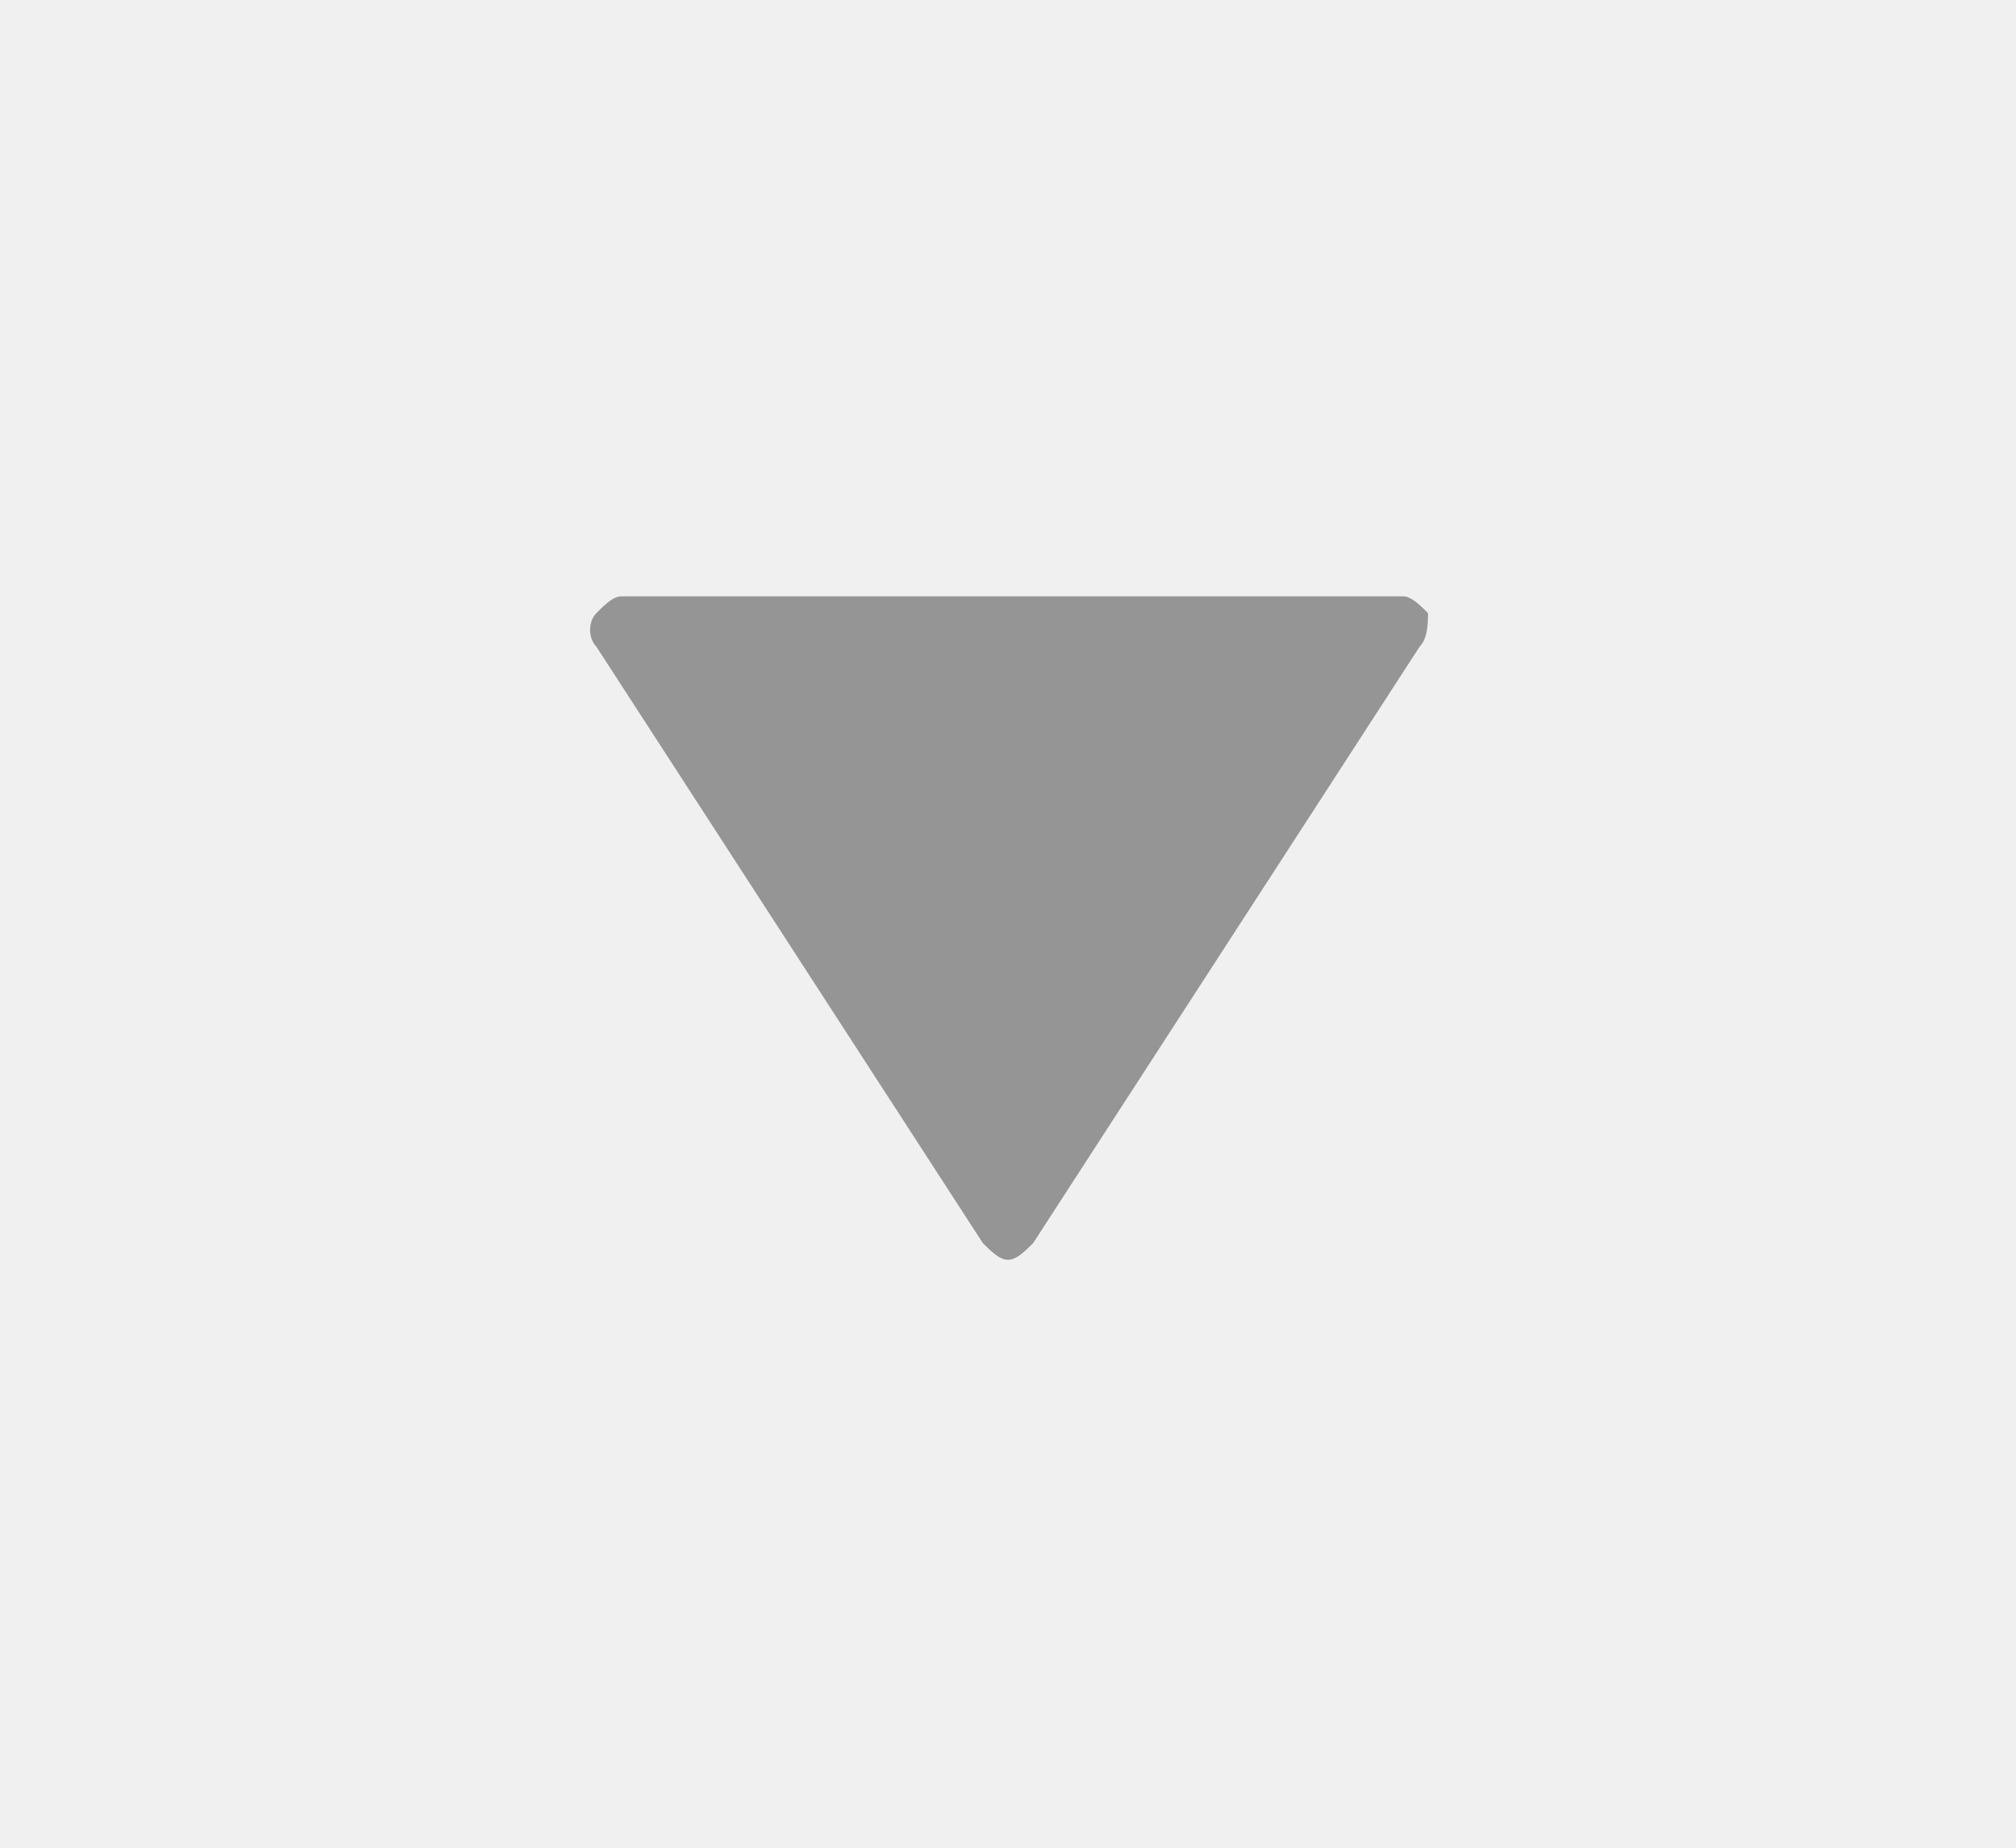
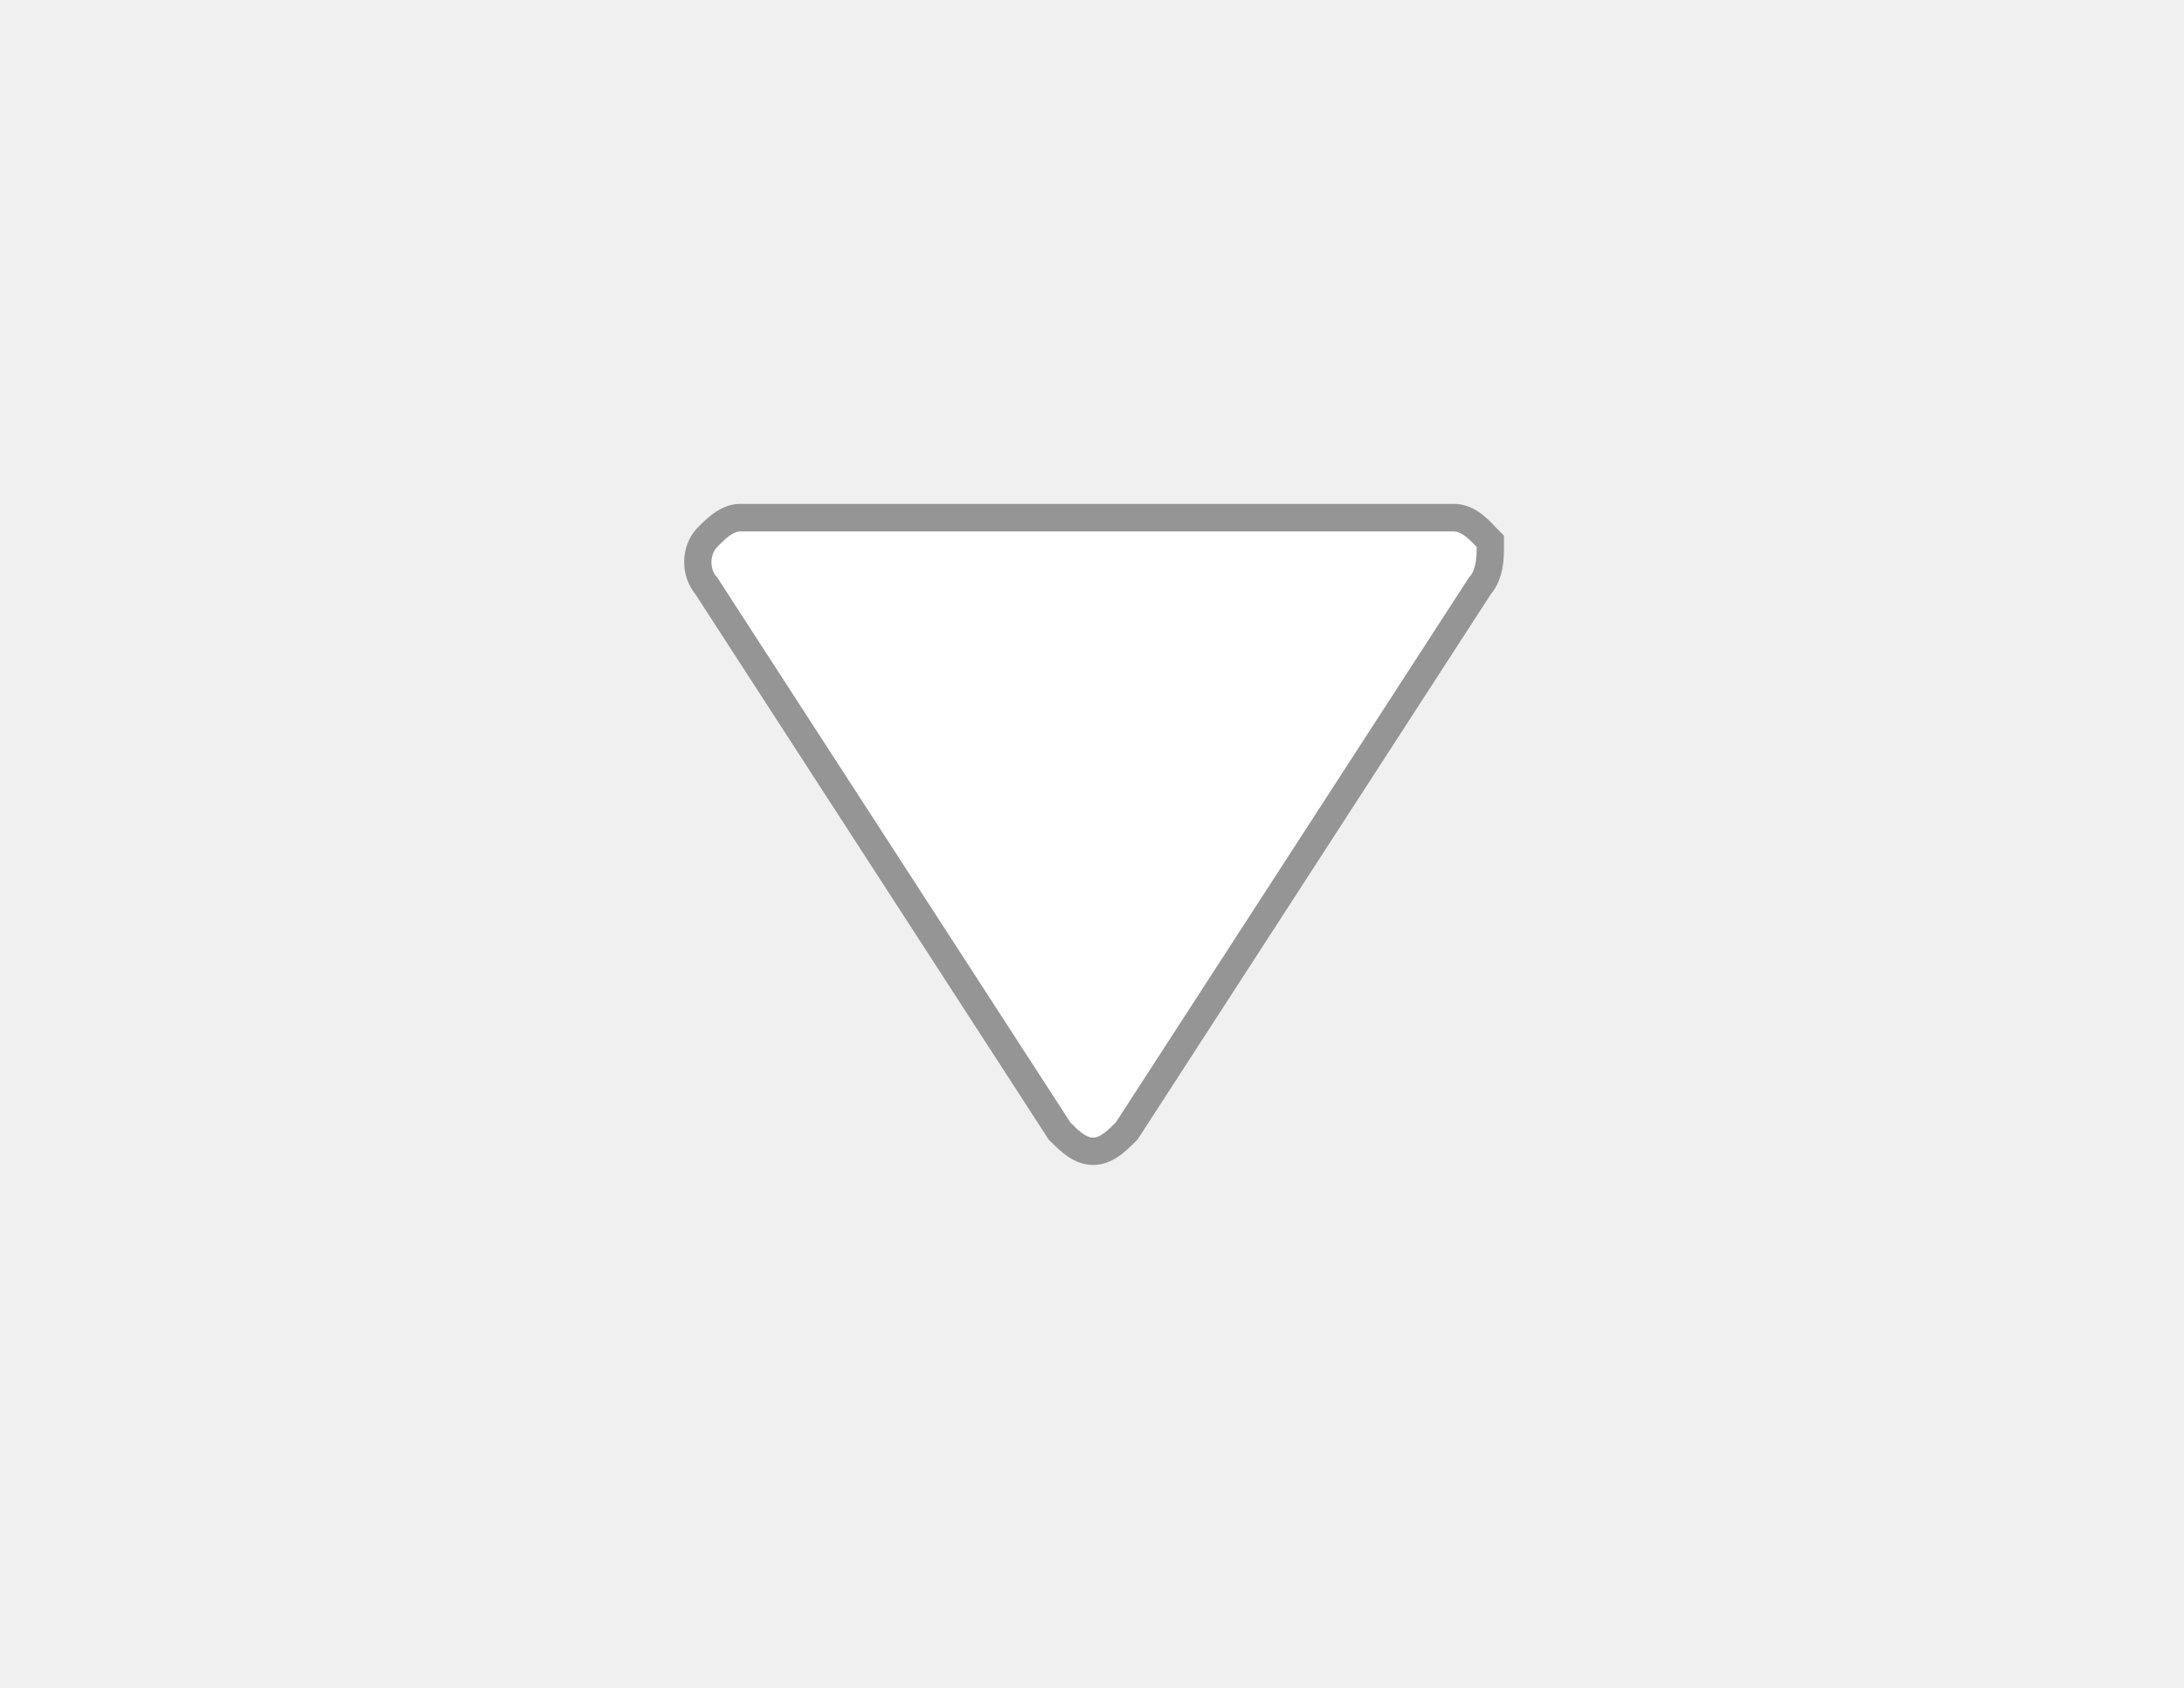
- <svg xmlns="http://www.w3.org/2000/svg" version="1.1" id="Layer_1" x="0px" y="0px" viewBox="0.5 -4.8 24 22" enable-background="new 0.5 -4.8 24 22" xml:space="preserve">
+ <svg xmlns="http://www.w3.org/2000/svg" version="1.1" id="Layer_1" x="0px" y="0px" viewBox="0 0 792 612" enable-background="new 0 0 792 612" xml:space="preserve">
  <g>
-     <path fill="#959595" d="M17.5,2.5c-0.1-0.1-0.2-0.2-0.3-0.2H7.9c-0.1,0-0.2,0.1-0.3,0.2c-0.1,0.1-0.1,0.3,0,0.4l4.6,7.1   c0.1,0.1,0.2,0.2,0.3,0.2c0.1,0,0.2-0.1,0.3-0.2l4.6-7.1C17.5,2.8,17.5,2.6,17.5,2.5z" />
+     <g>
+       <path fill="#FFFFFF" d="M396.5,417.5c-4.9,0-8.6-3.7-11.9-7l-0.4-0.4l-128-197.6c-4.3-4.8-4.2-13.1,0.4-17.8c3.3-3.3,7-7,11.9-7    h258.7c4.9,0,8.6,3.7,11.9,7l1.5,1.5v2.1c0,3.3,0,9.9-3.8,14.2l-128,197.6l-0.4,0.4C405.1,413.7,401.4,417.5,396.5,417.5z" />
+       <path fill="#959595" d="M527.2,192.7c2.8,0,5.6,2.8,8.3,5.6c0,2.8,0,8.3-2.8,11.1l-128,197.5c-2.8,2.8-5.6,5.6-8.3,5.6    s-5.6-2.8-8.3-5.6l-128-197.5c-2.8-2.8-2.8-8.3,0-11.1c2.8-2.8,5.6-5.6,8.3-5.6H527.2 M527.2,182.7H268.5    c-6.9,0-11.8,4.9-15.4,8.5c-3.2,3.2-5,7.8-5,12.6c0,4.4,1.5,8.5,4.1,11.7l127.5,196.8l0.6,0.9l0.7,0.7c3.6,3.6,8.5,8.5,15.4,8.5    s11.8-4.9,15.4-8.5l0.7-0.7l0.6-0.9l127.5-196.8c4.8-5.7,4.8-13.4,4.8-17.2v-4.1l-2.9-2.9C539.1,187.6,534.2,182.7,527.2,182.7    L527.2,182.7z" />
+     </g>
  </g>
</svg>
